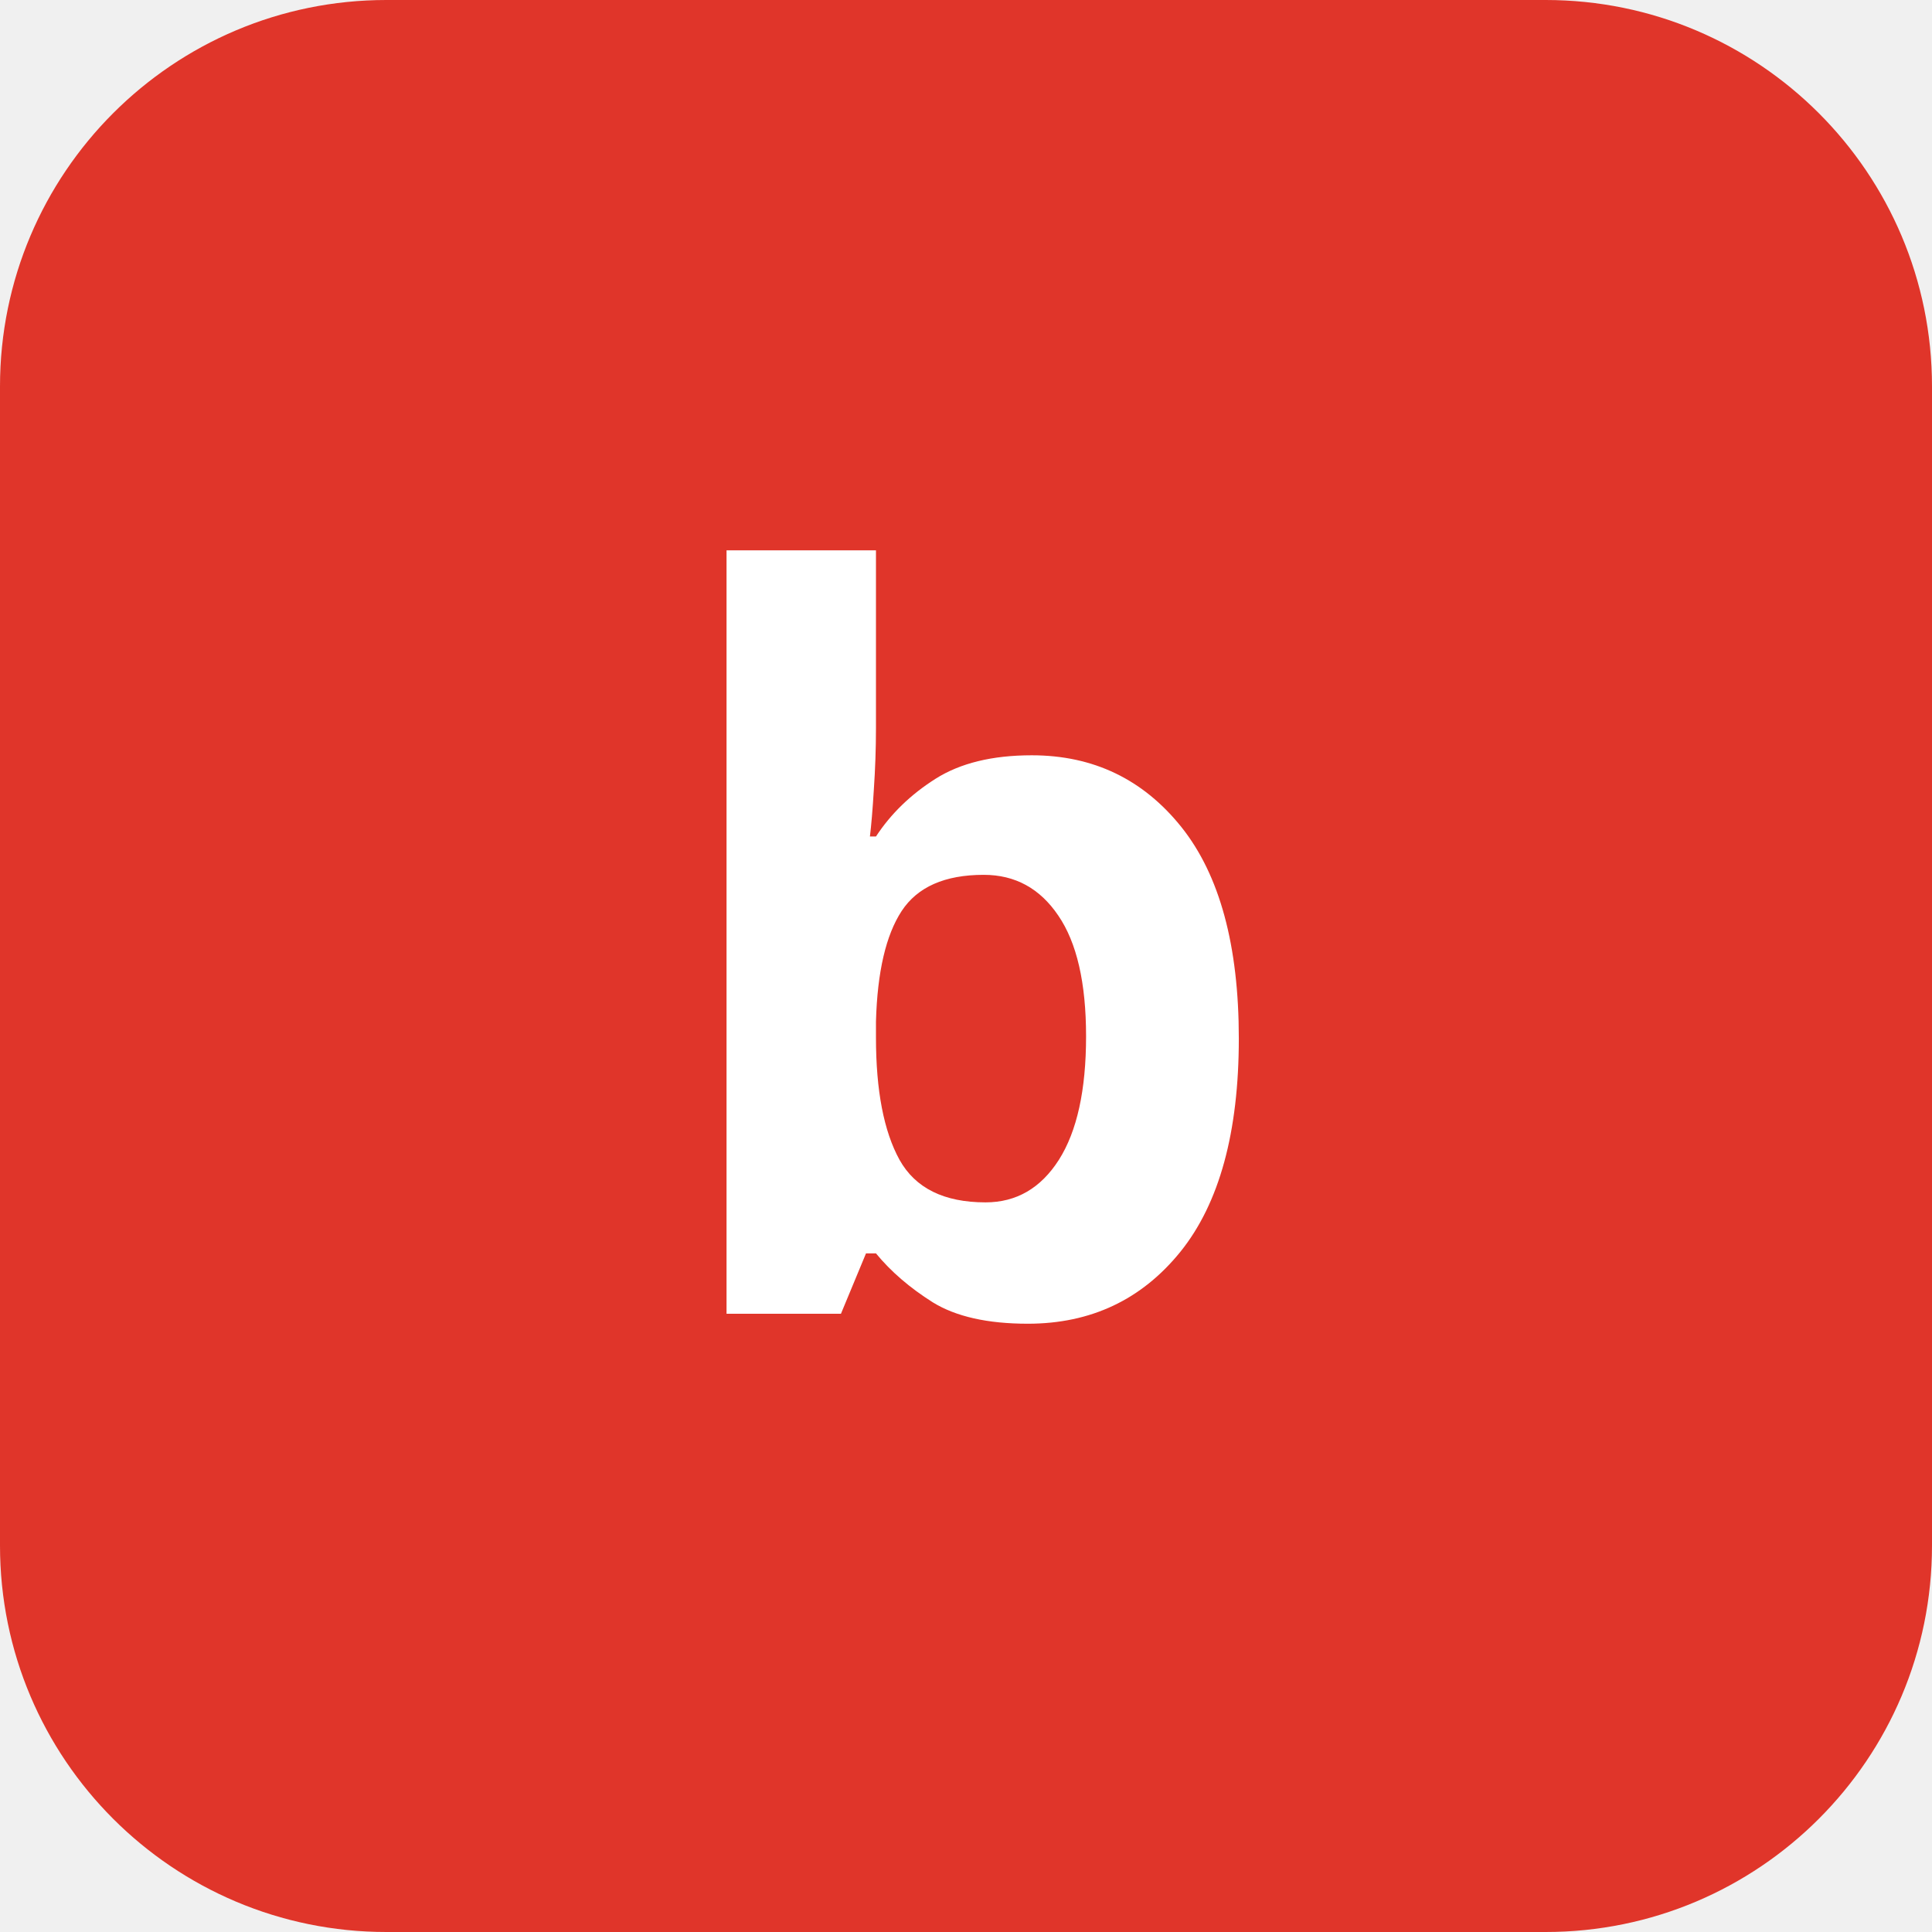
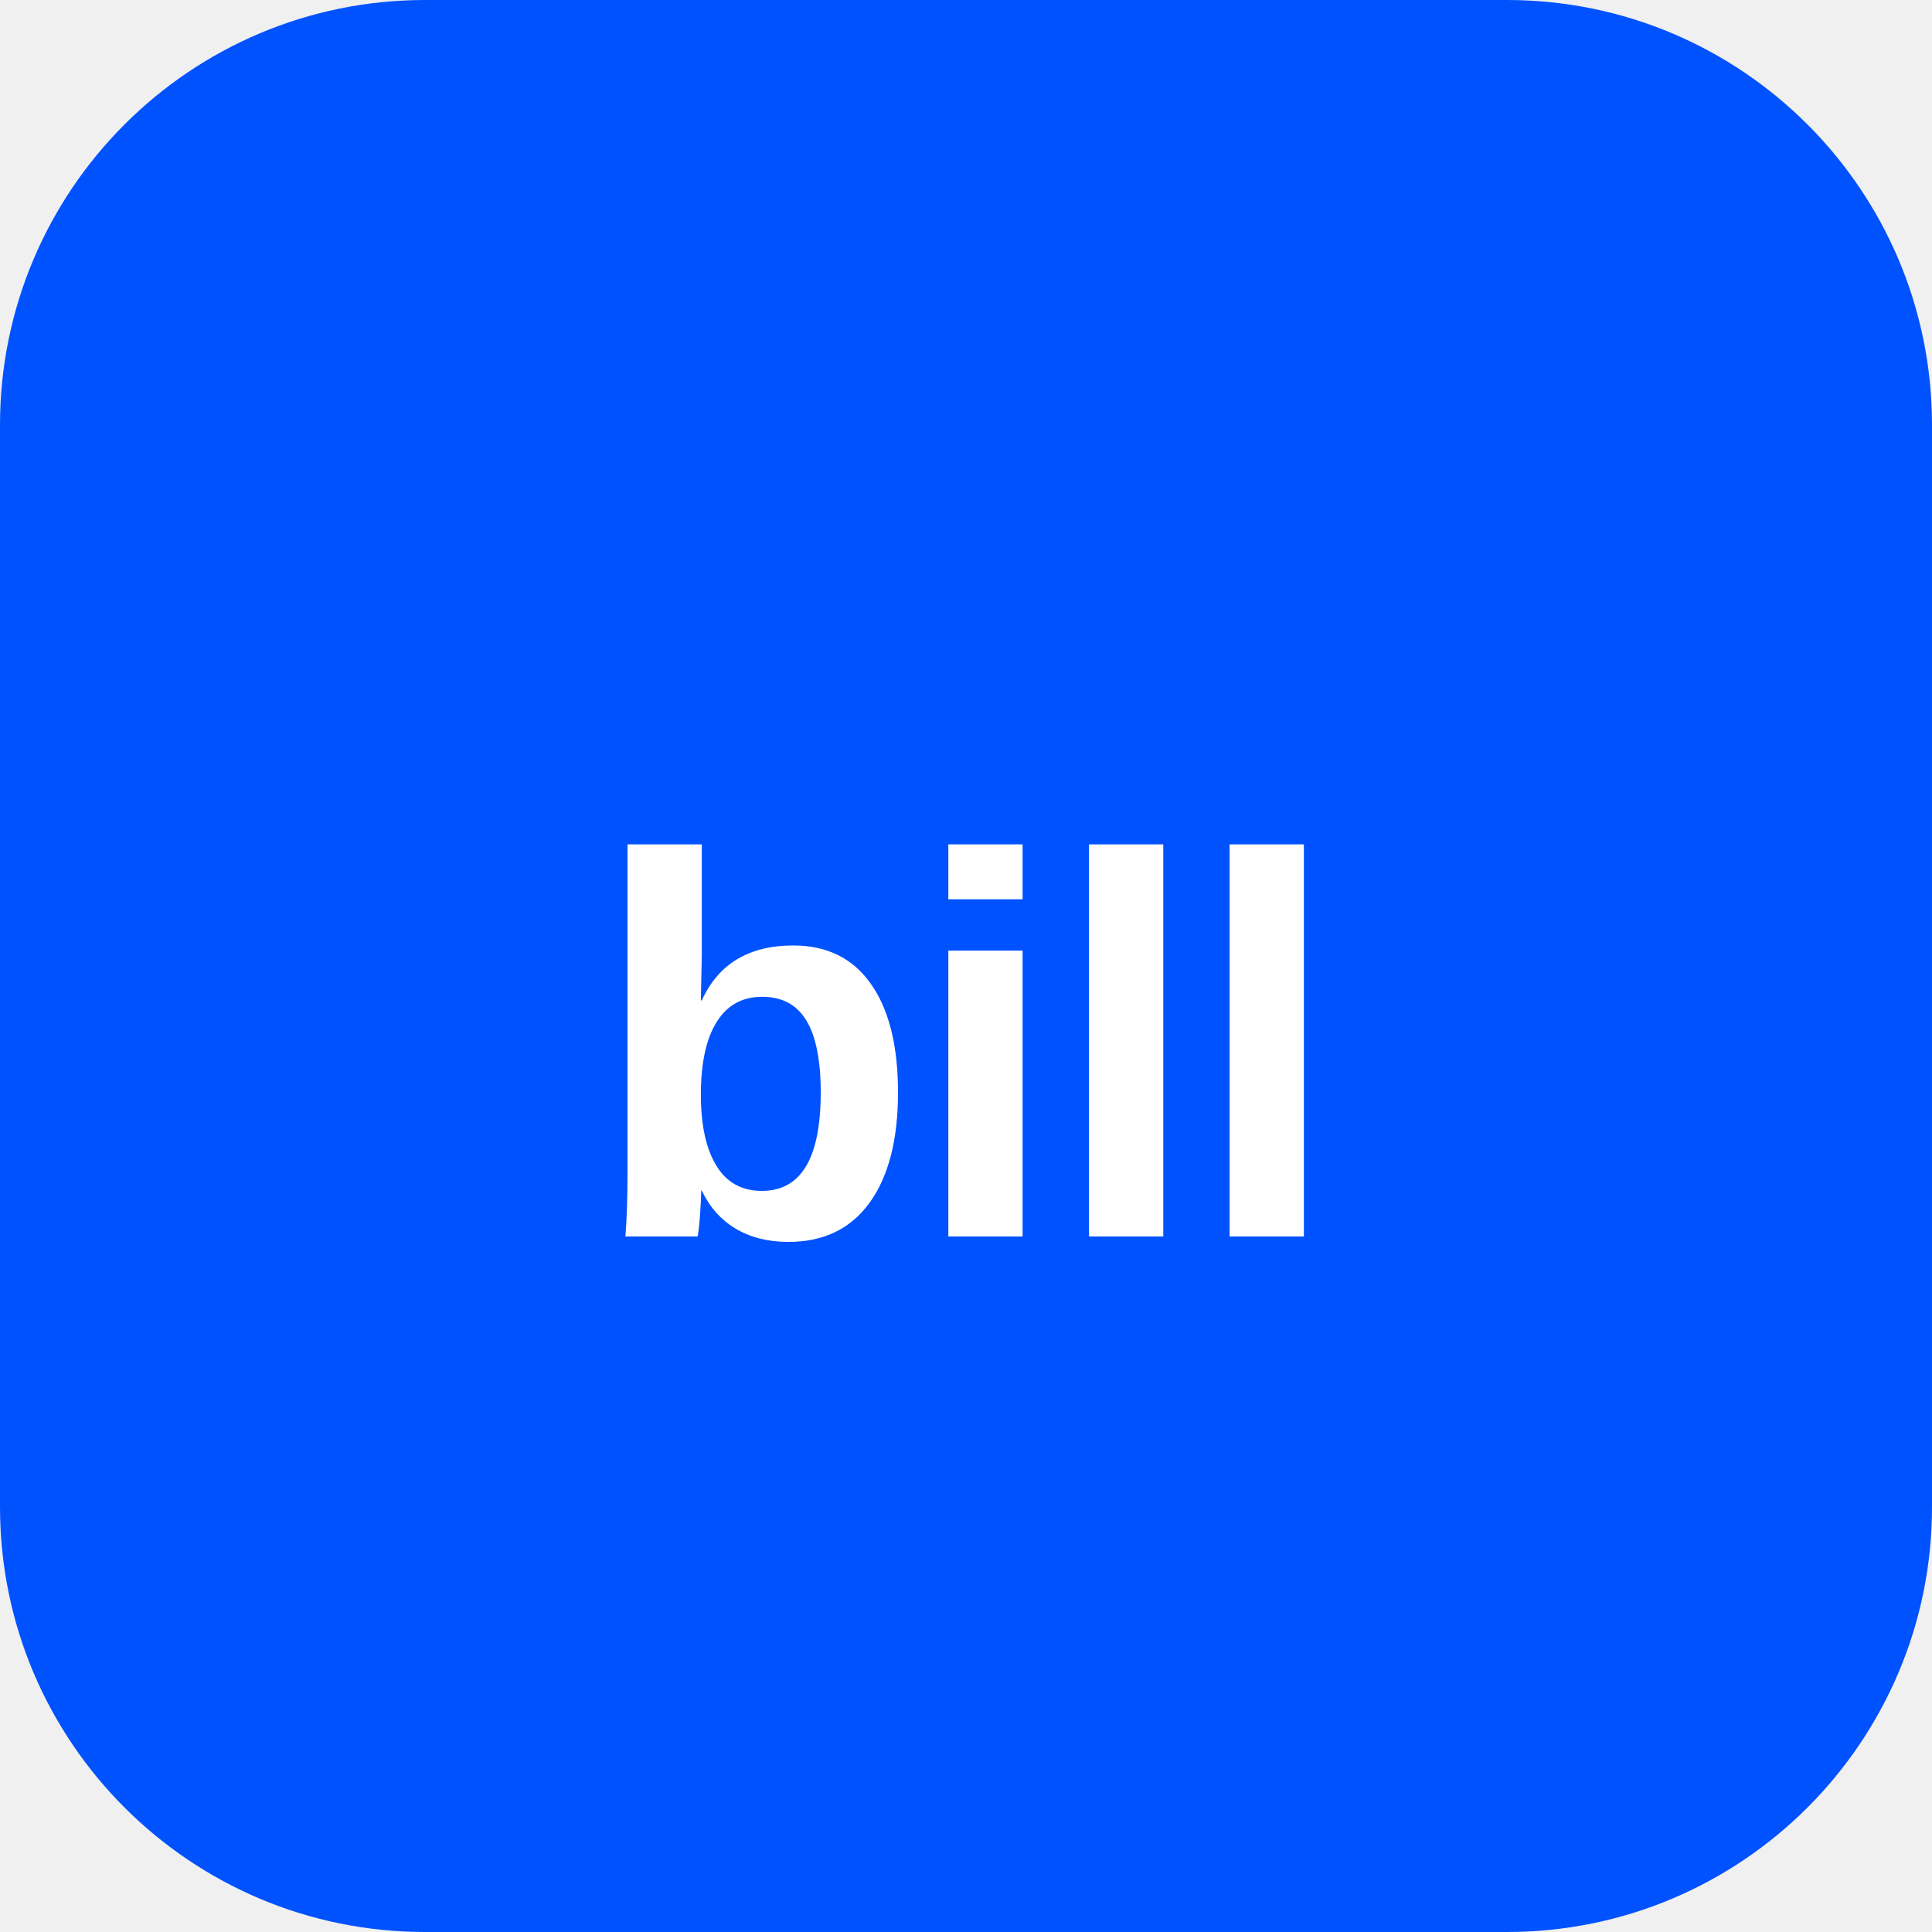
- <svg xmlns="http://www.w3.org/2000/svg" viewBox="0 0 100 100" width="40" height="40">
-   <rect width="100" height="100" rx="20" fill="#E0352A" />
-   <text x="50%" y="68%" font-family="Manrope, sans-serif" font-weight="900" font-size="52" fill="#FFFFFF" text-anchor="middle">b</text>
+ <svg xmlns="http://www.w3.org/2000/svg" viewBox="0 0 100 100" width="44" height="44">
+   <rect width="100" height="100" rx="22" fill="#0052FF" />
+   <text x="50%" y="64%" font-family="Manrope, Arial, sans-serif" font-weight="900" font-size="28" fill="#FFFFFF" text-anchor="middle" letter-spacing="-0.5">bill</text>
</svg>
